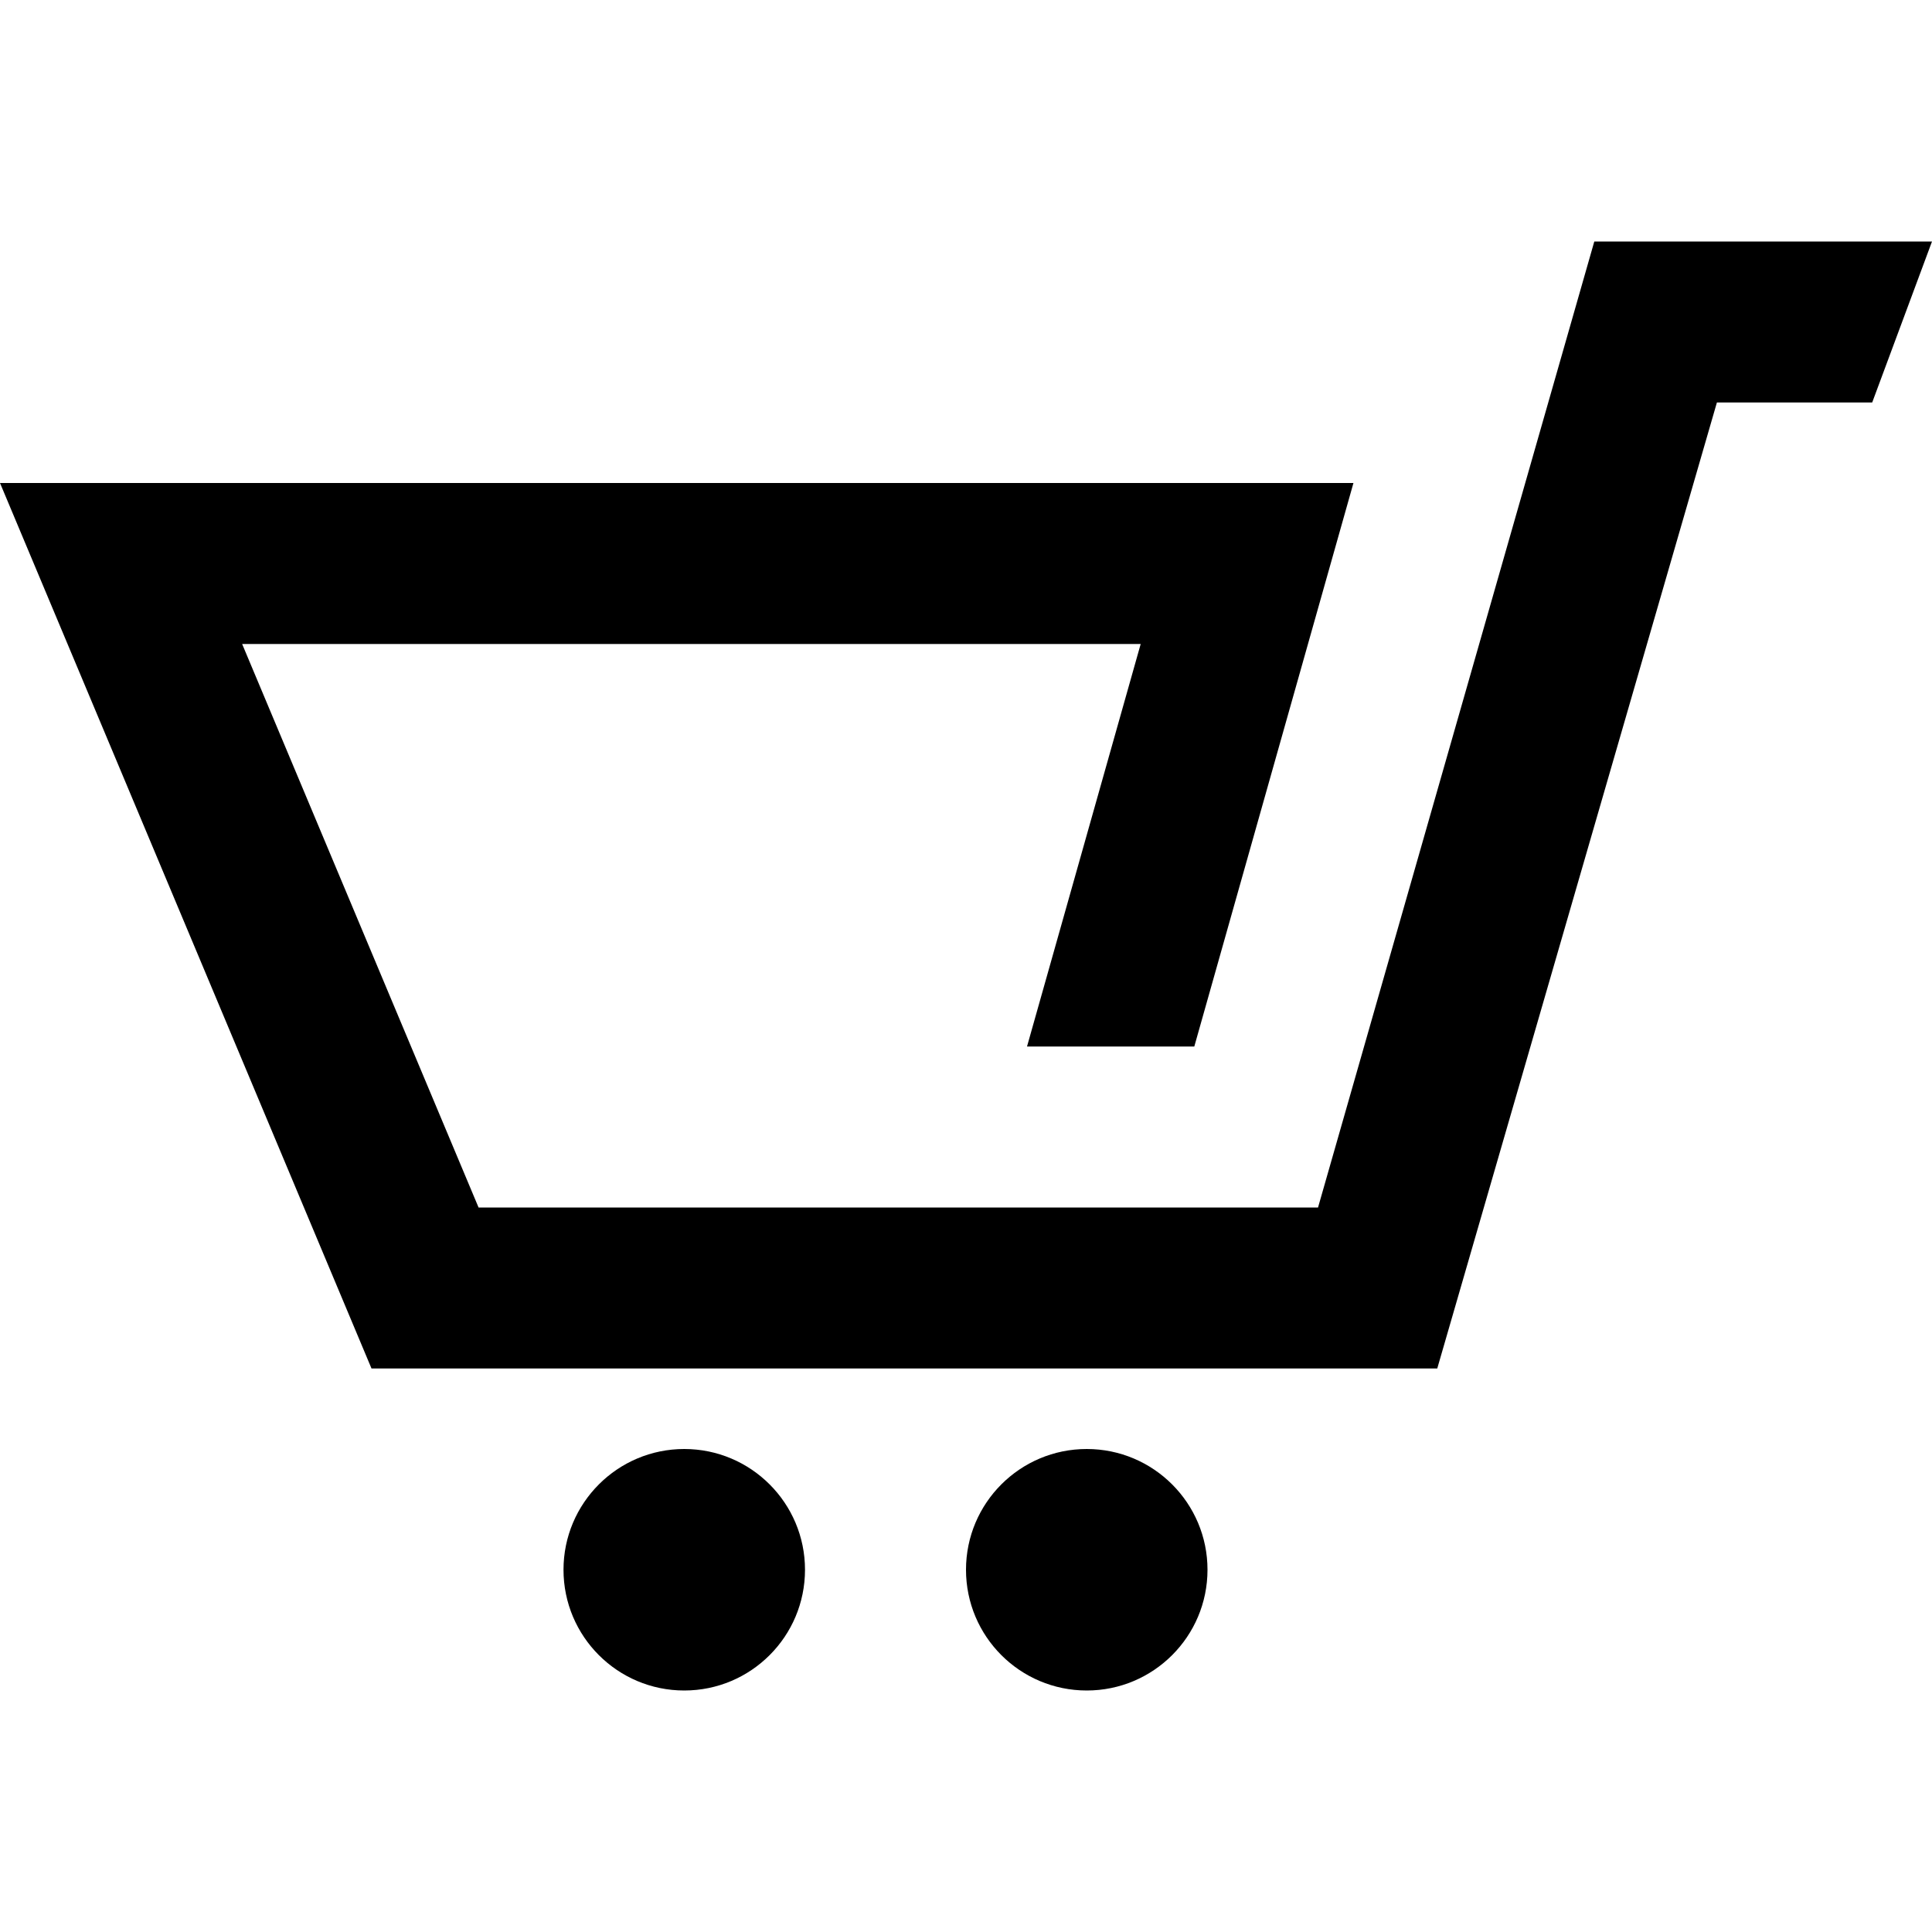
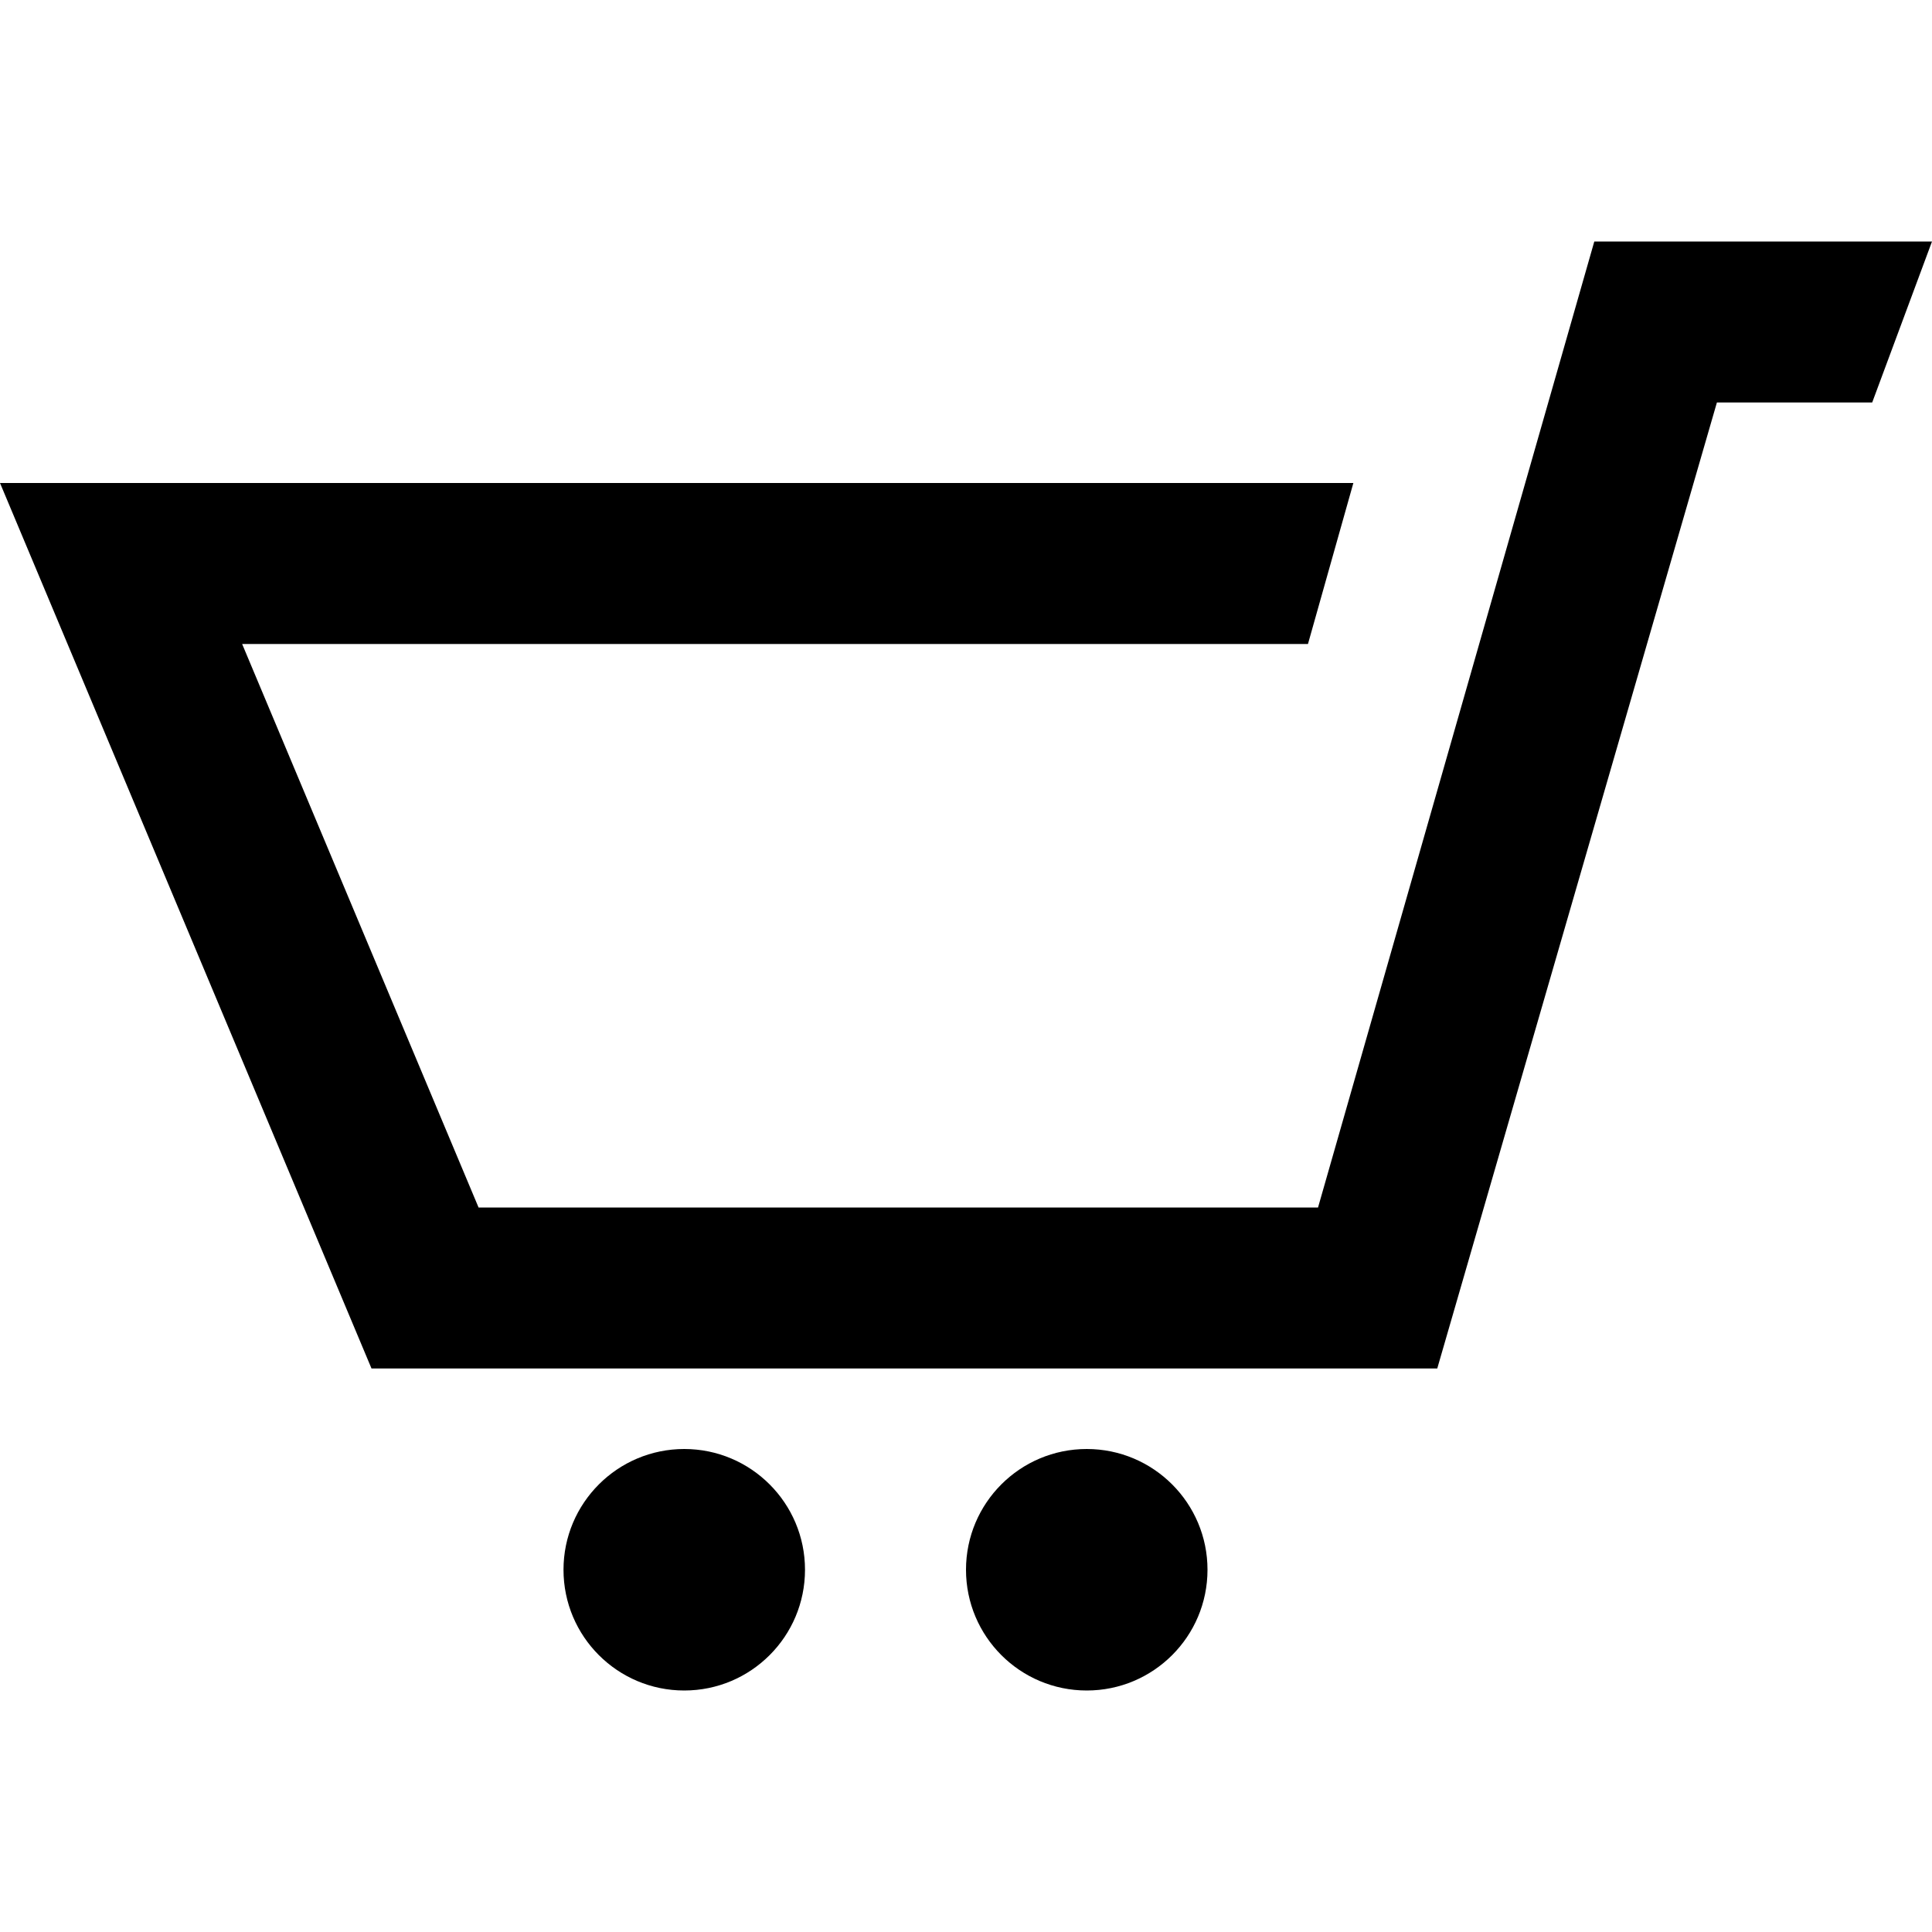
<svg xmlns="http://www.w3.org/2000/svg" width="24" height="24" viewBox="0 0 24 24">
-   <path d="M10 19.5c0 .829-.672 1.5-1.5 1.5s-1.5-.671-1.5-1.5c0-.828.672-1.5 1.5-1.5s1.5.672 1.5 1.5zm3.5-1.5c-.828 0-1.5.671-1.5 1.5s.672 1.5 1.5 1.5 1.5-.671 1.5-1.5c0-.828-.672-1.5-1.5-1.5zm6.305-15l-3.432 12h-10.428l-2.937-7h11.162l-1.412 5h2.078l1.977-7h-16.813l4.615 11h13.239l3.474-12h1.929l.743-2h-4.195z" />
+   <path d="M24 3l-.743 2h-1.929l-3.474 12h-13.239l-4.615-11h16.812l-.564 2h-13.24l2.937 7h10.428l3.432-12h4.195zm-15.5 15c-.828 0-1.5.672-1.5 1.5 0 .829.672 1.5 1.5 1.5s1.5-.671 1.5-1.5c0-.828-.672-1.5-1.5-1.5zm6.9-7-1.9 7c-.828 0-1.5.671-1.5 1.5s.672 1.5 1.5 1.5 1.5-.671 1.5-1.5c0-.828-.672-1.5-1.5-1.5z" />
</svg>
